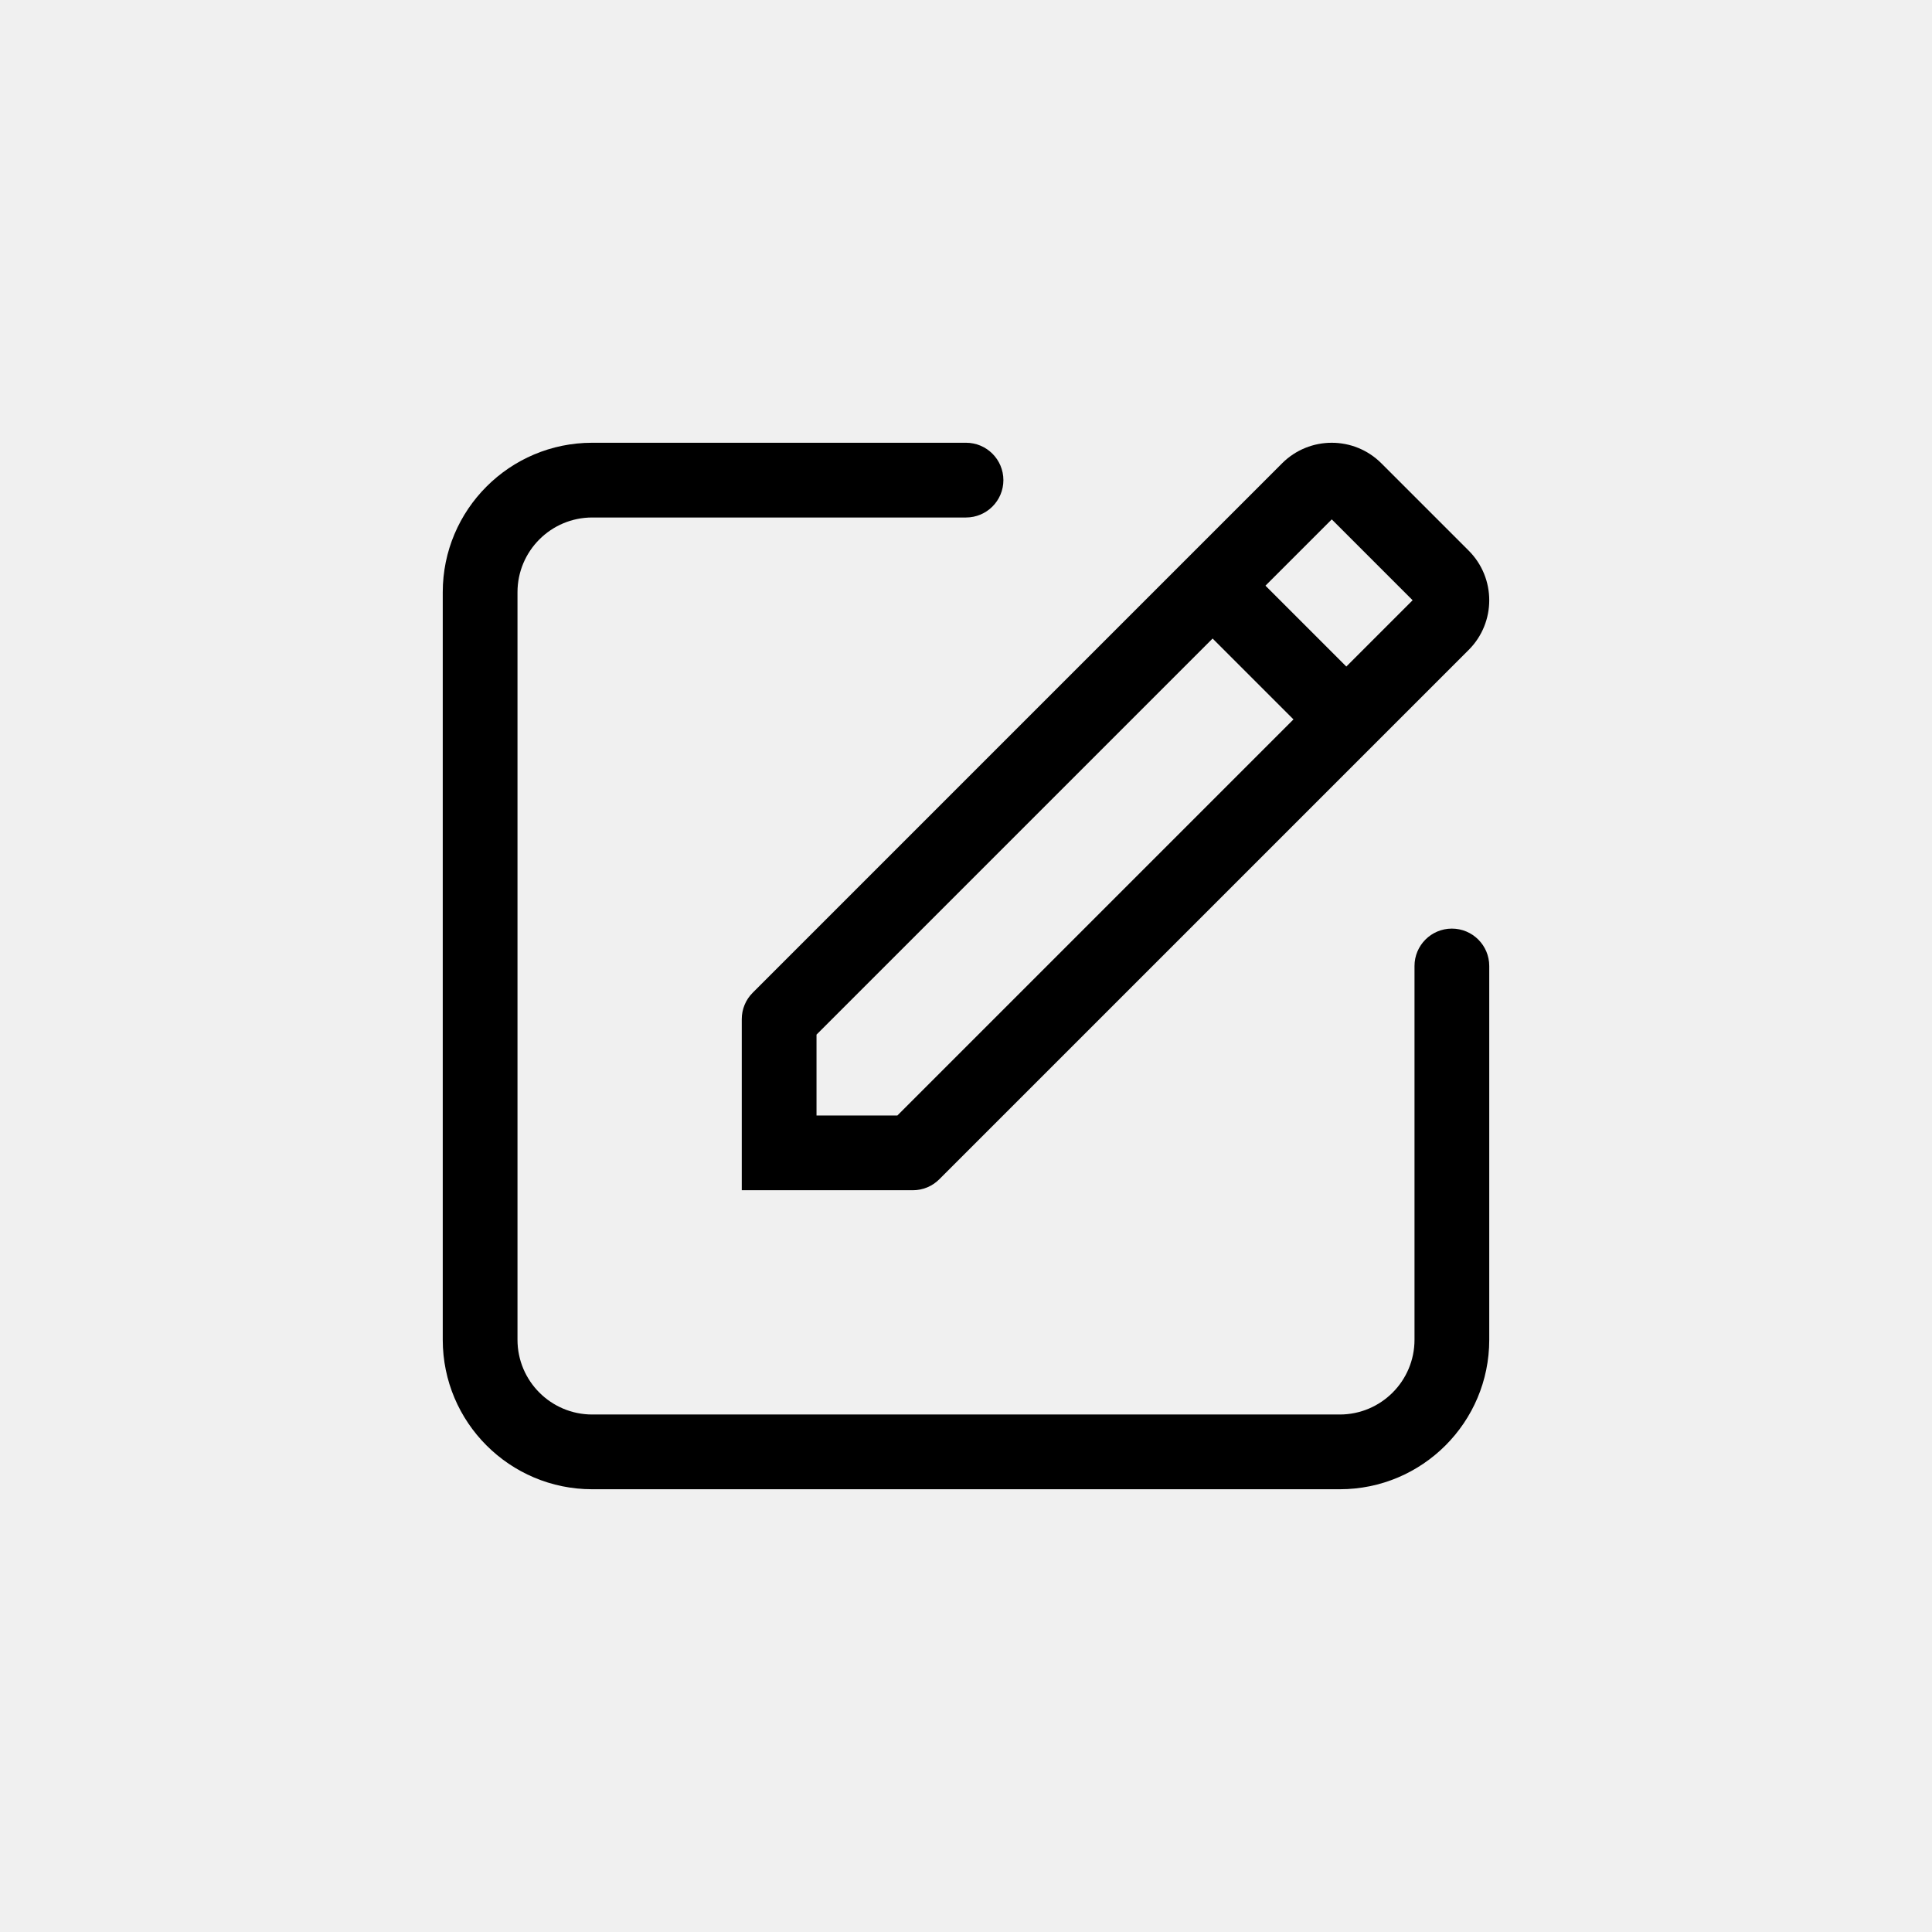
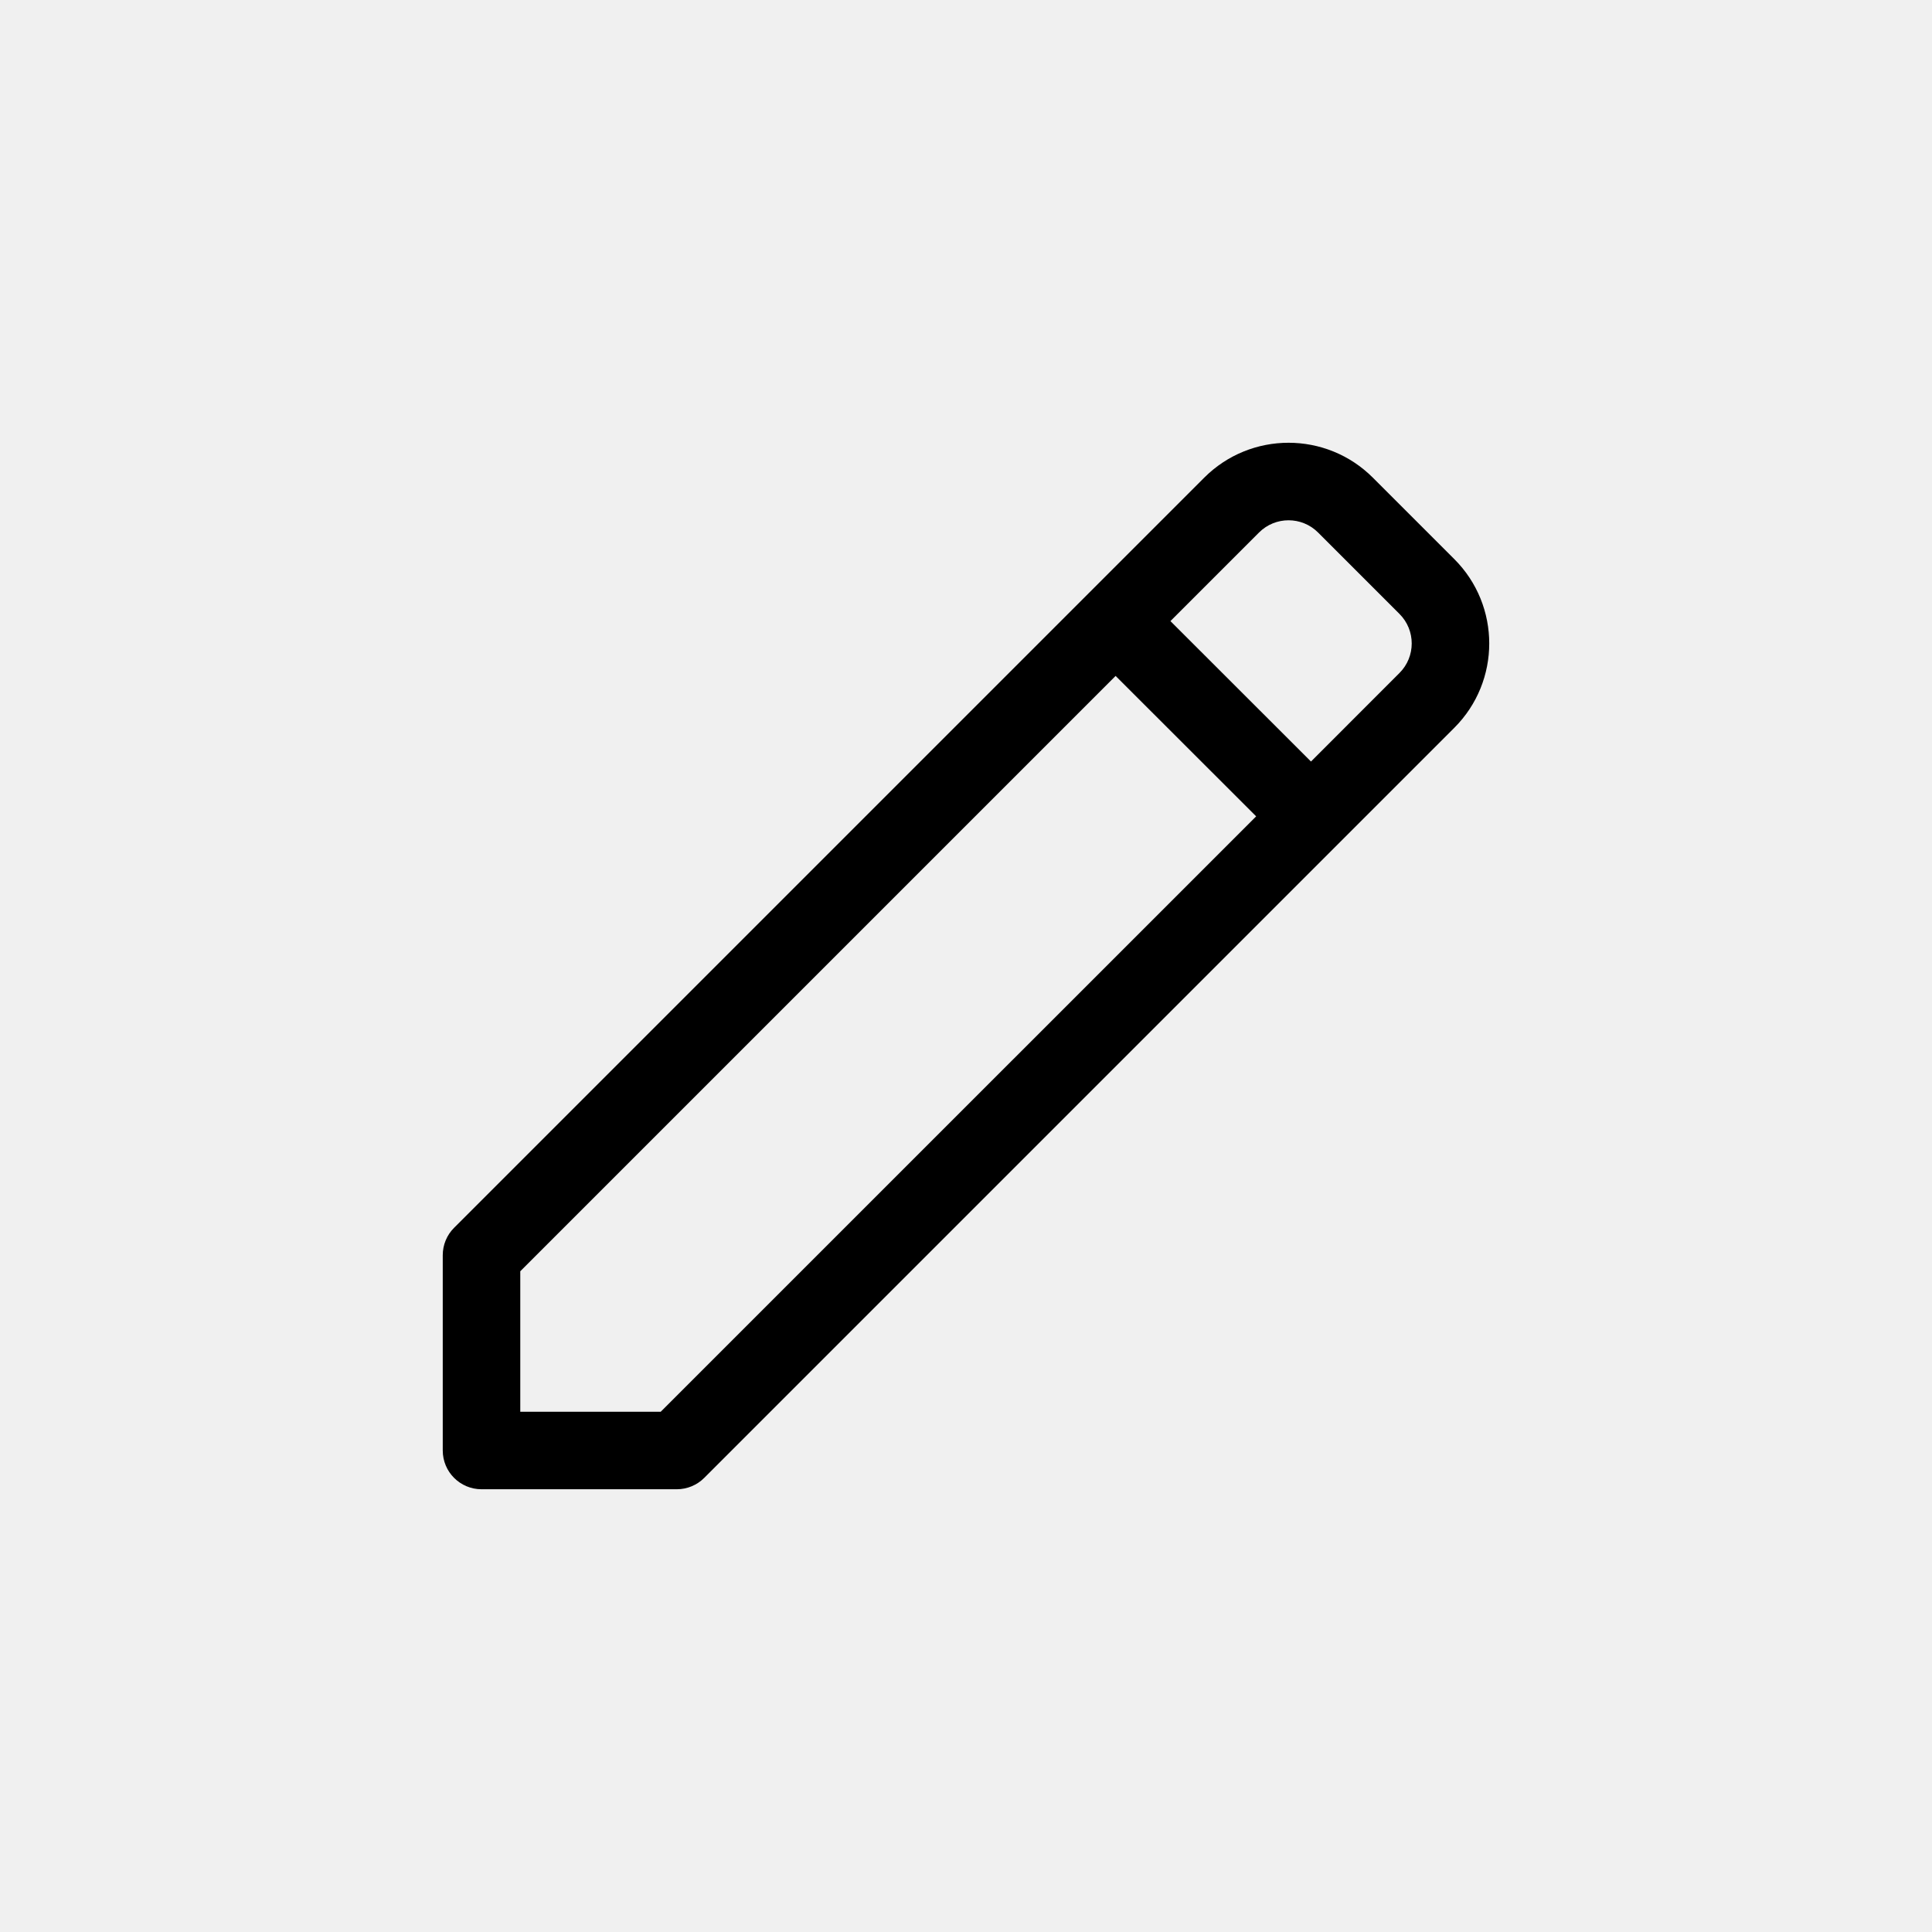
<svg xmlns="http://www.w3.org/2000/svg" width="48" height="48" viewBox="0 0 48 48" fill="none">
-   <mask id="mask0" mask-type="alpha" maskUnits="userSpaceOnUse" x="6" y="6" width="36" height="36">
+   <mask id="mask0_90_1101" style="mask-type:alpha" maskUnits="userSpaceOnUse" x="6" y="6" width="36" height="36">
    <path d="M38 6H10C7.791 6 6 7.791 6 10V38C6 40.209 7.791 42 10 42H38C40.209 42 42 40.209 42 38V10C42 7.791 40.209 6 38 6Z" fill="white" />
  </mask>
-   <g mask="url(#mask0)">
-     <path fill-rule="evenodd" clip-rule="evenodd" d="M14.714 12.857C13.689 12.857 12.857 13.689 12.857 14.714V33.286C12.857 34.311 13.689 35.143 14.714 35.143H33.286C34.311 35.143 35.143 34.311 35.143 33.286V24C35.143 23.487 35.559 23.071 36.071 23.071C36.584 23.071 37 23.487 37 24V33.286C37 35.337 35.337 37 33.286 37H14.714C12.663 37 11 35.337 11 33.286V14.714C11 12.663 12.663 11 14.714 11H24C24.513 11 24.929 11.416 24.929 11.929C24.929 12.441 24.513 12.857 24 12.857H14.714Z" fill="black" />
-     <path fill-rule="evenodd" clip-rule="evenodd" d="M33.087 12.904L31.44 14.551L33.449 16.56L35.096 14.913L33.087 12.904ZM32.136 17.873L30.127 15.864L20.286 25.705V27.714H22.295L32.136 17.873ZM31.853 11.511C32.535 10.83 33.639 10.83 34.32 11.511L36.489 13.68C37.17 14.361 37.17 15.466 36.489 16.147L23.336 29.299C23.162 29.474 22.926 29.571 22.68 29.571H18.429V25.32C18.429 25.074 18.526 24.838 18.701 24.664L31.853 11.511Z" fill="black" />
+   <g mask="url(#mask0_90_1101)">
+     <path fill-rule="evenodd" clip-rule="evenodd" d="M32.747 13.23C32.342 12.825 31.685 12.825 31.28 13.23L29.079 15.431L32.571 18.92L34.77 16.72C35.175 16.315 35.175 15.658 34.77 15.253L32.747 13.23ZM31.209 20.282L27.717 16.793L12.926 31.584V35.074H16.416L31.209 20.282ZM29.918 11.868C31.075 10.711 32.952 10.711 34.109 11.868L36.132 13.891C37.289 15.048 37.289 16.925 36.132 18.082L17.496 36.718C17.316 36.898 17.071 37 16.815 37H11.963C11.431 37 11 36.569 11 36.037V31.185C11 30.929 11.101 30.684 11.282 30.504L29.918 11.868Z" fill="black" />
  </g>
</svg>
